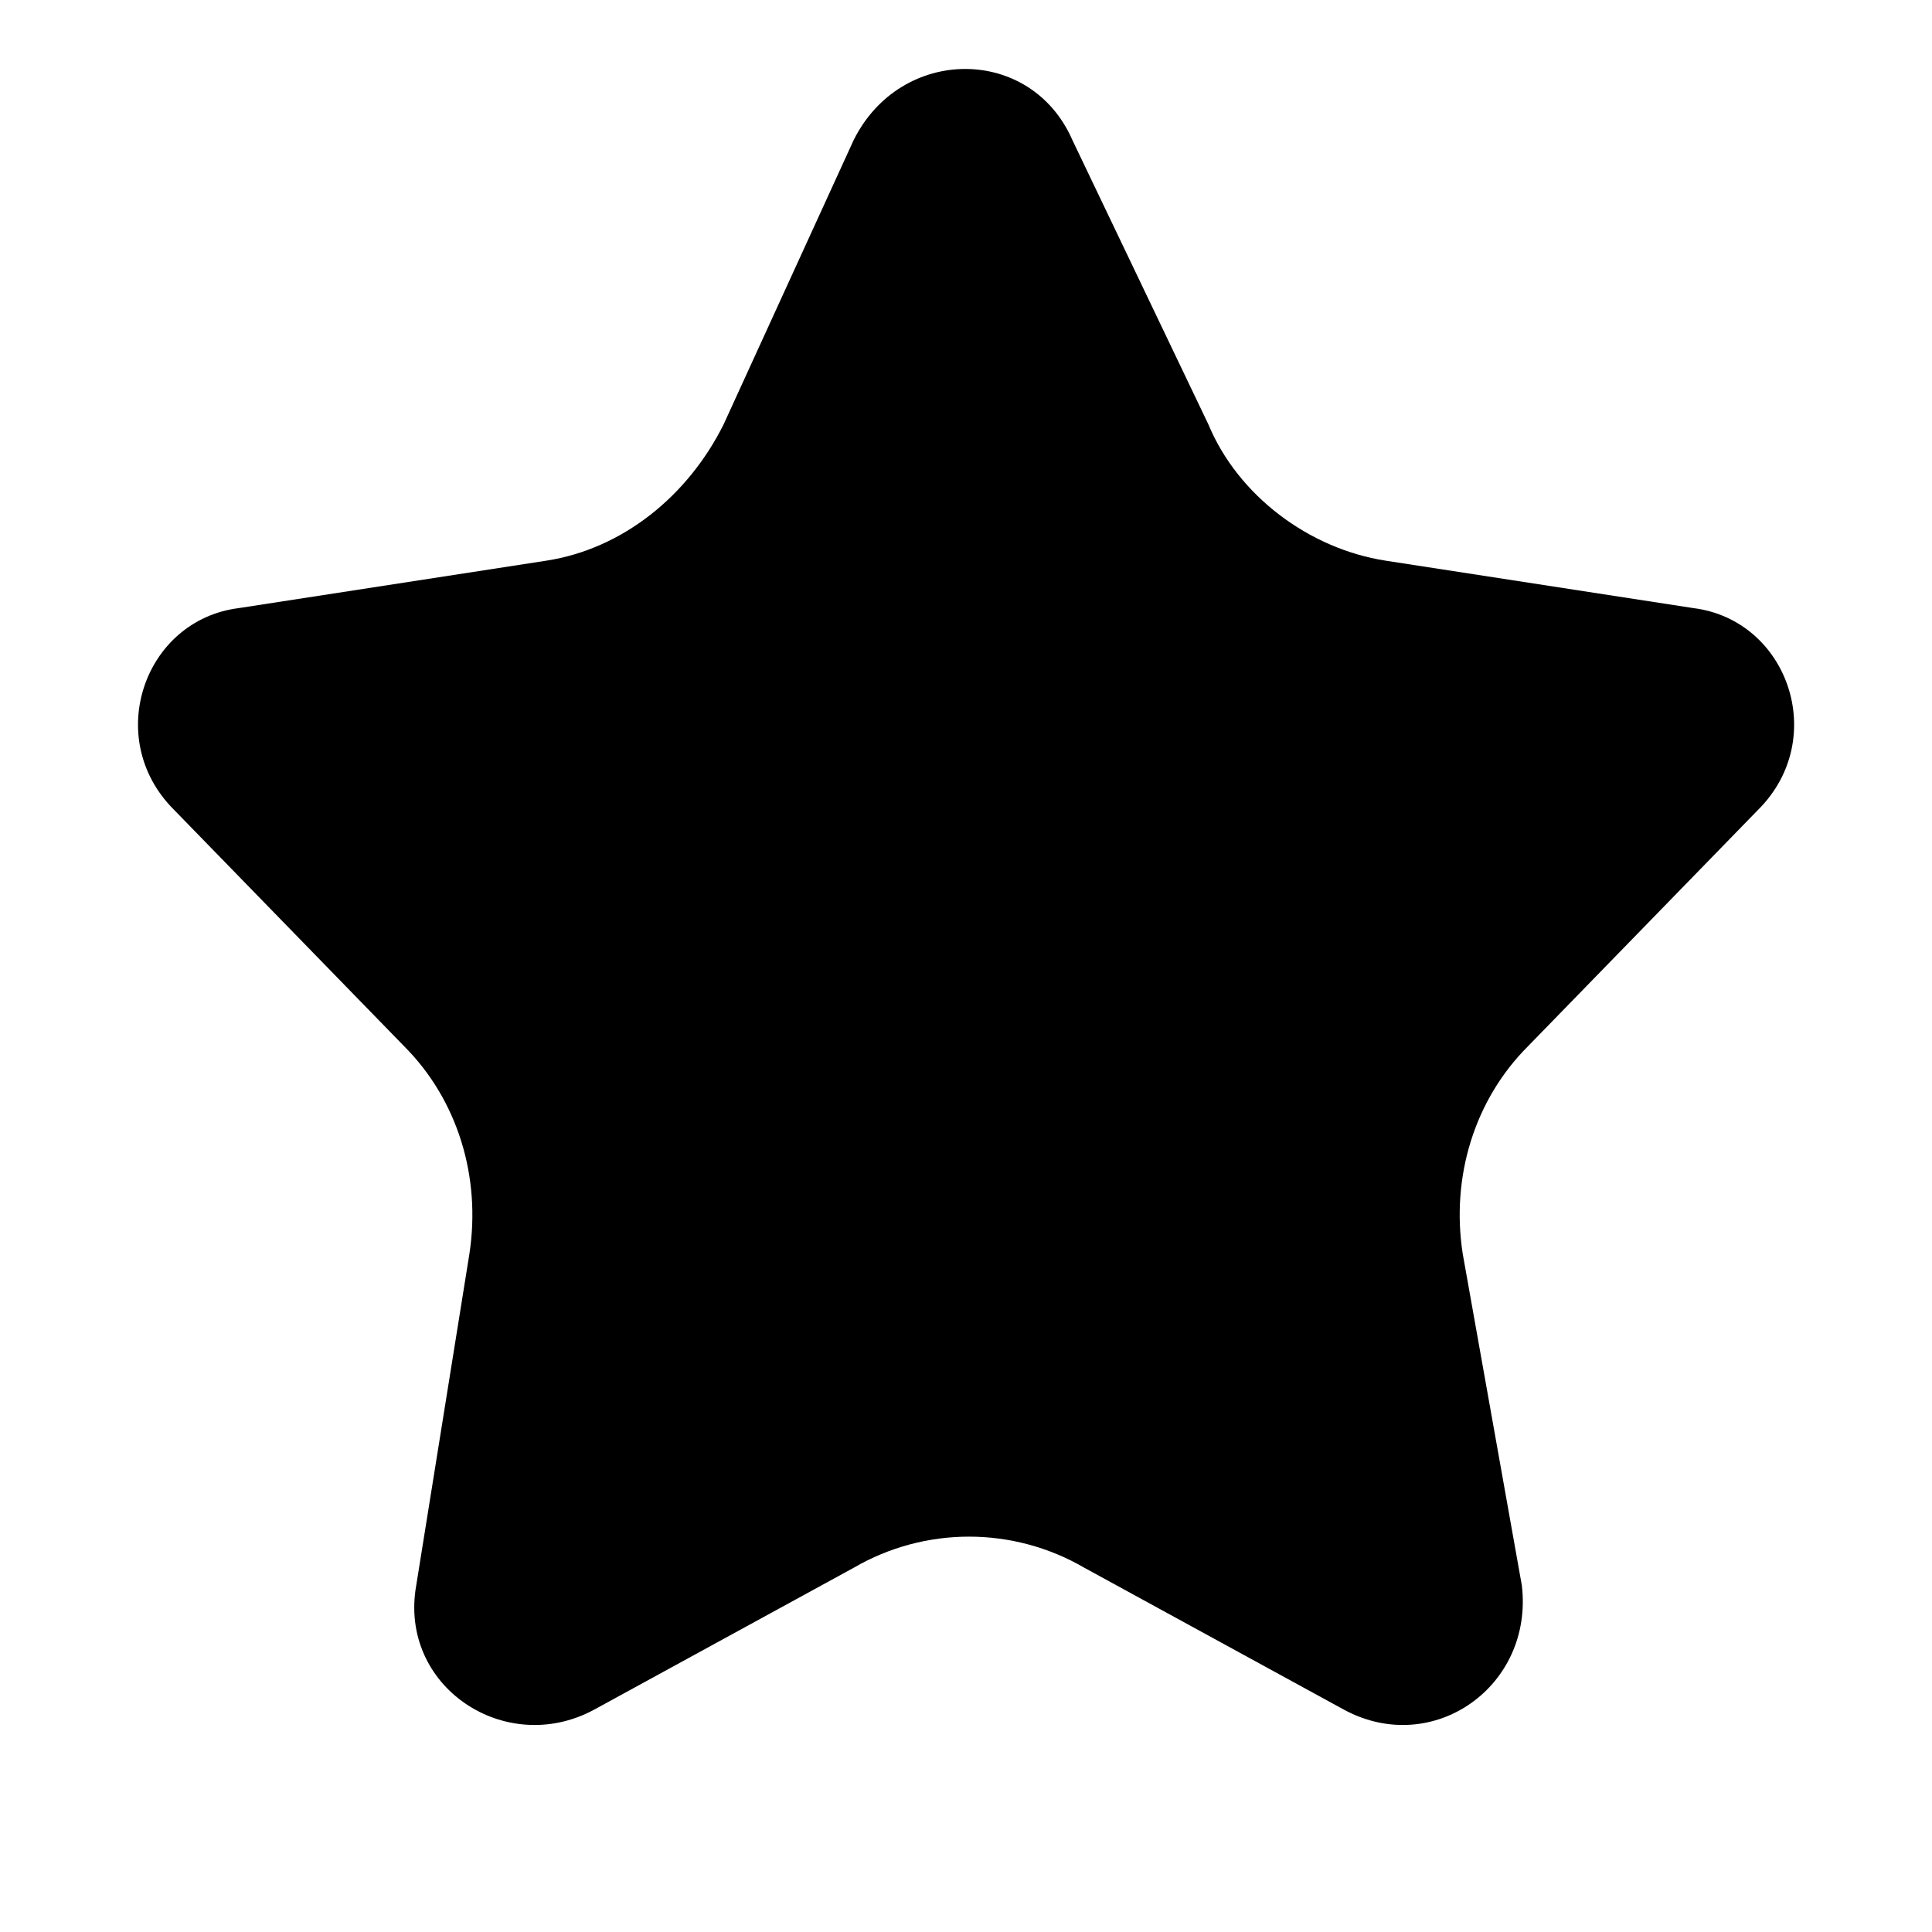
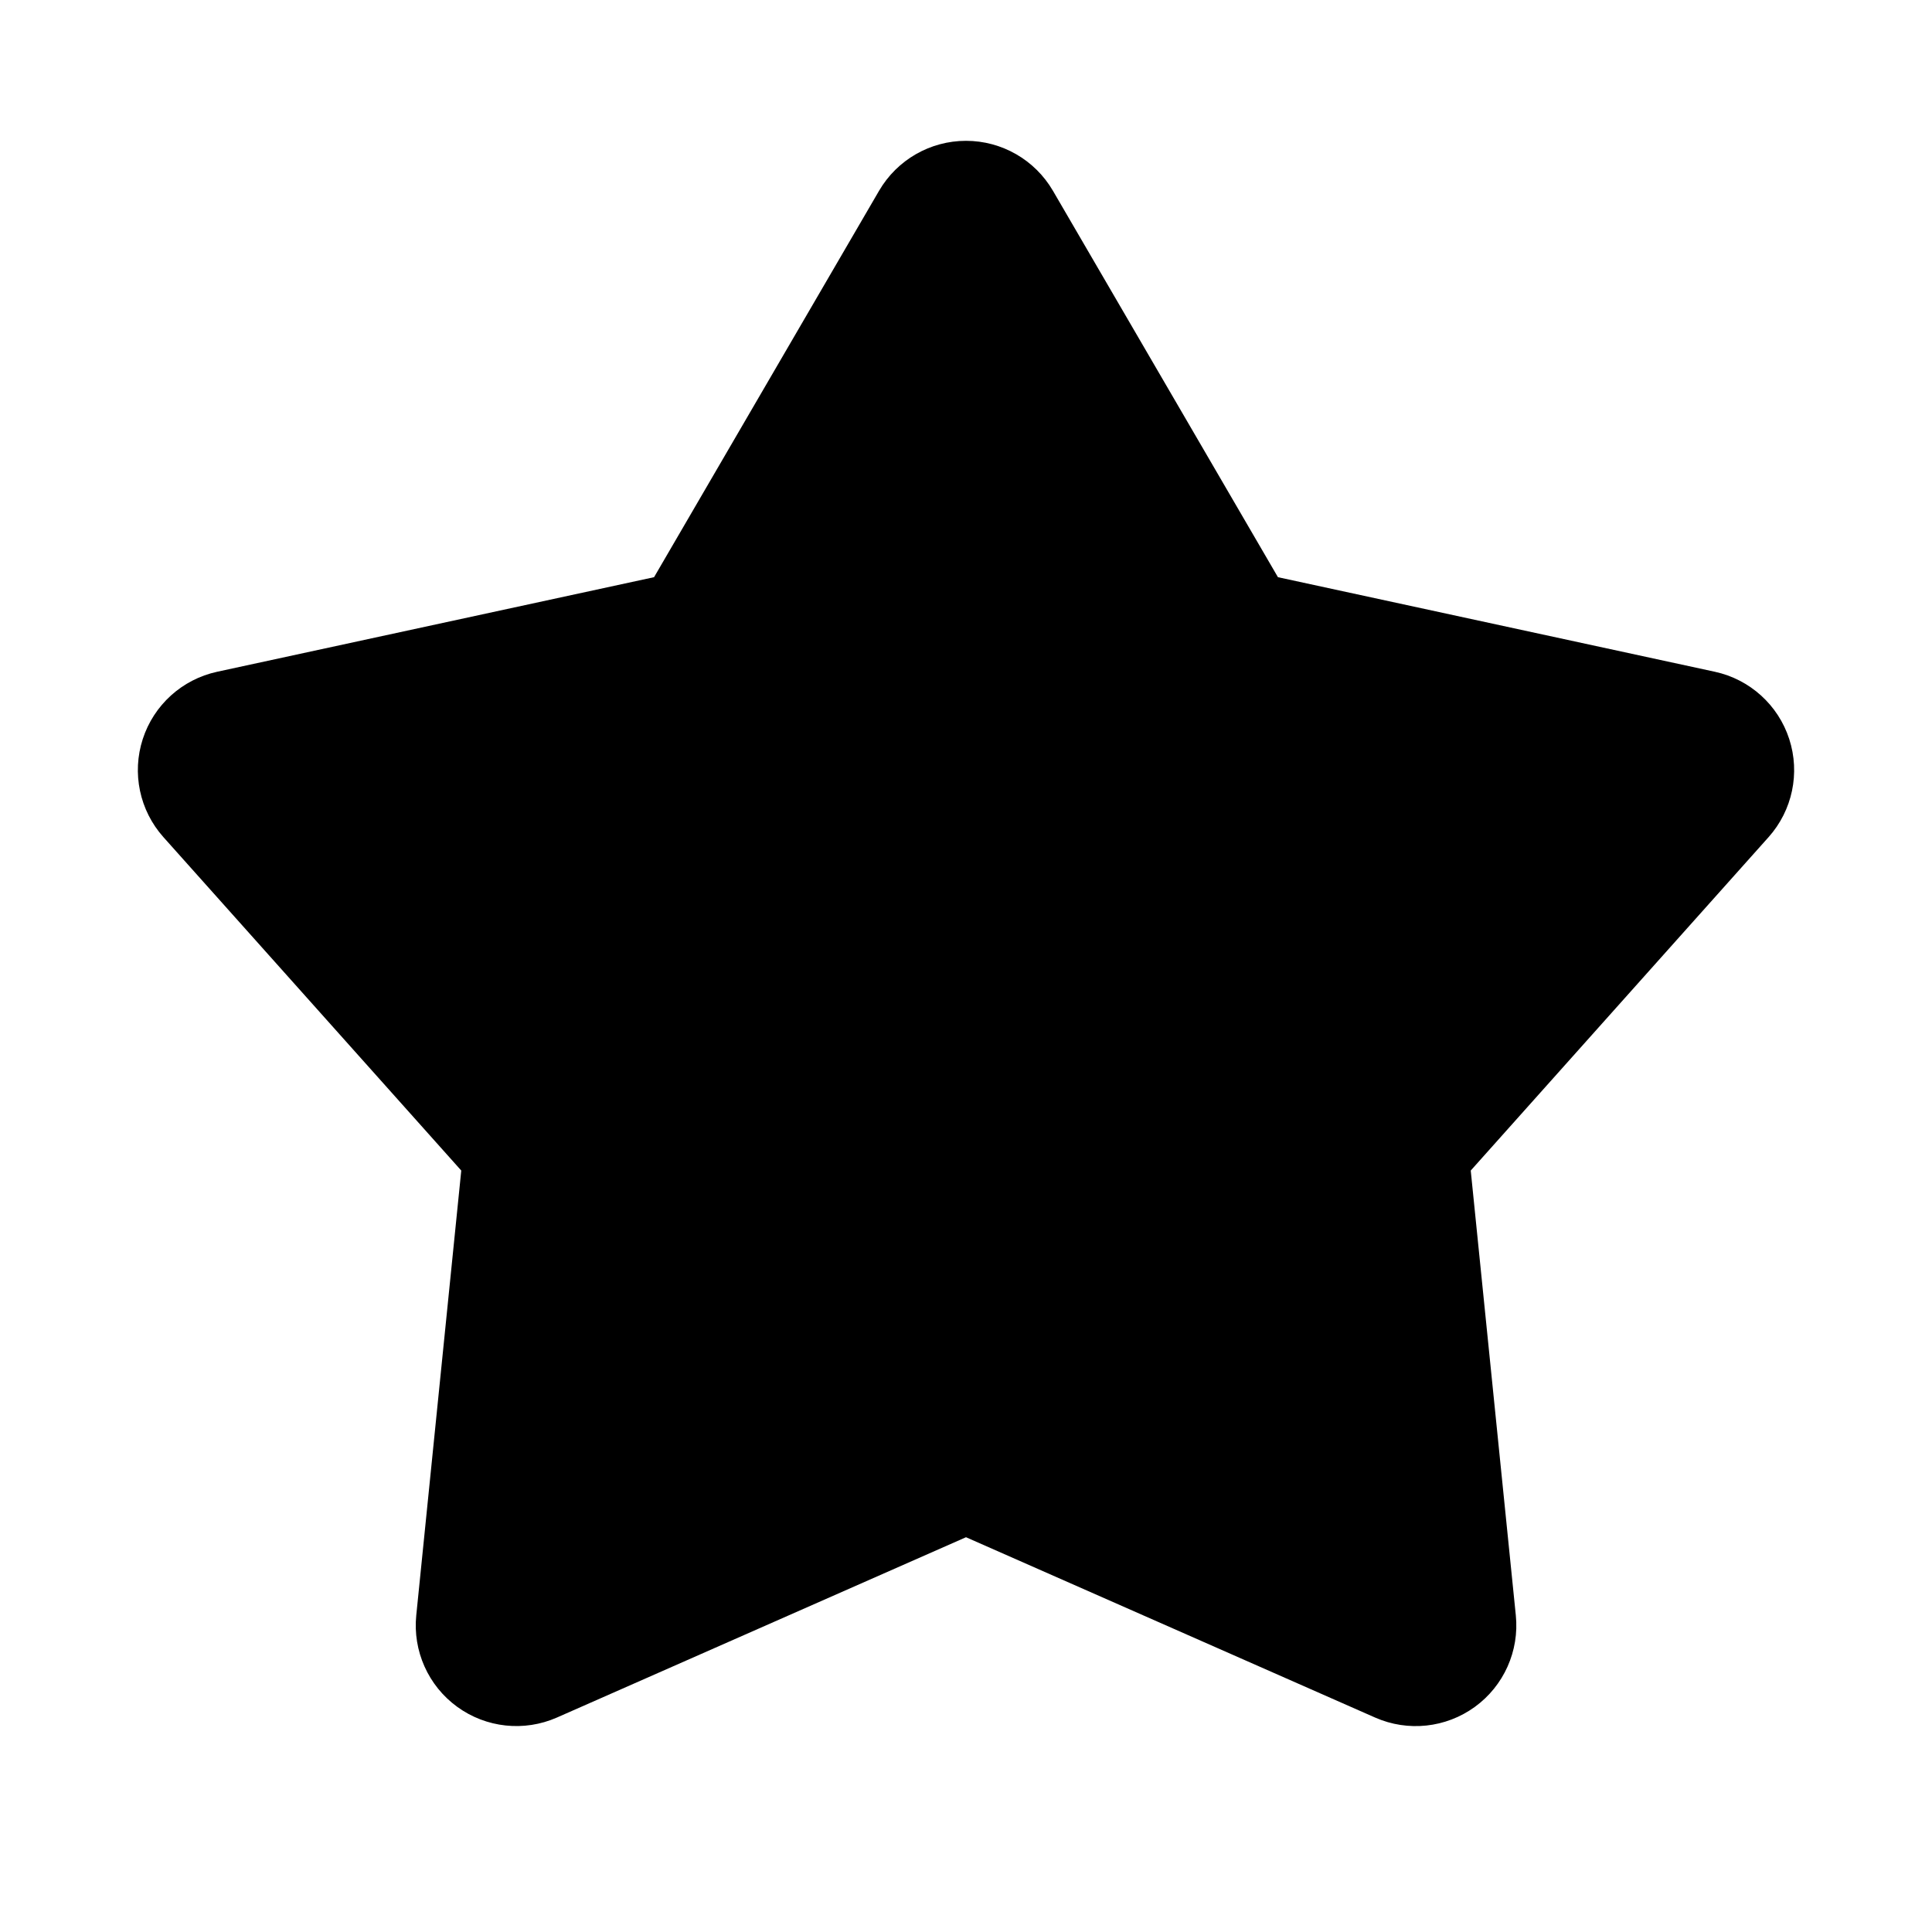
- <svg xmlns="http://www.w3.org/2000/svg" viewBox="0 0 1024 1024">
-   <path transform="translate(0,896) scale(1,-1)" d="M734.501 598.821c-40.741 6.29-78.336 34.523-94.025 72.229L568.393 821.76c-21.943 50.249-90.88 50.249-115.931 0l-68.937-150.711C364.727 633.344 330.24 605.111 289.499 598.821l-162.926-25.125c-50.139-6.29-72.082-69.083-34.487-106.752l122.222-125.586c28.197-28.27 40.741-69.083 34.487-109.897l-28.197-175.835c-9.399-53.394 46.994-91.063 94.025-65.938l137.874 75.374a121.527 121.527 0 0 0 122.222 0l137.874-75.374c46.994-25.125 100.279 12.544 94.025 65.938l-31.342 175.835c-6.327 40.814 6.254 81.627 34.487 109.897l122.222 125.586c37.595 37.669 15.653 100.462-34.487 106.752l-162.999 25.125z" />
+ <svg xmlns="http://www.w3.org/2000/svg" viewBox="0 0 24 24">
+   <path fill="currentColor" d="M10.92 2.37a1.25 1.25 0 0 1 2.16 0l2.795 4.8l5.428 1.175a1.25 1.25 0 0 1 .667 2.054l-3.7 4.142l.56 5.525a1.25 1.25 0 0 1-1.748 1.27L12 19.096l-5.082 2.24a1.25 1.25 0 0 1-1.747-1.27l.559-5.525l-3.7-4.142a1.25 1.25 0 0 1 .667-2.054L8.125 7.17z" />
</svg>
